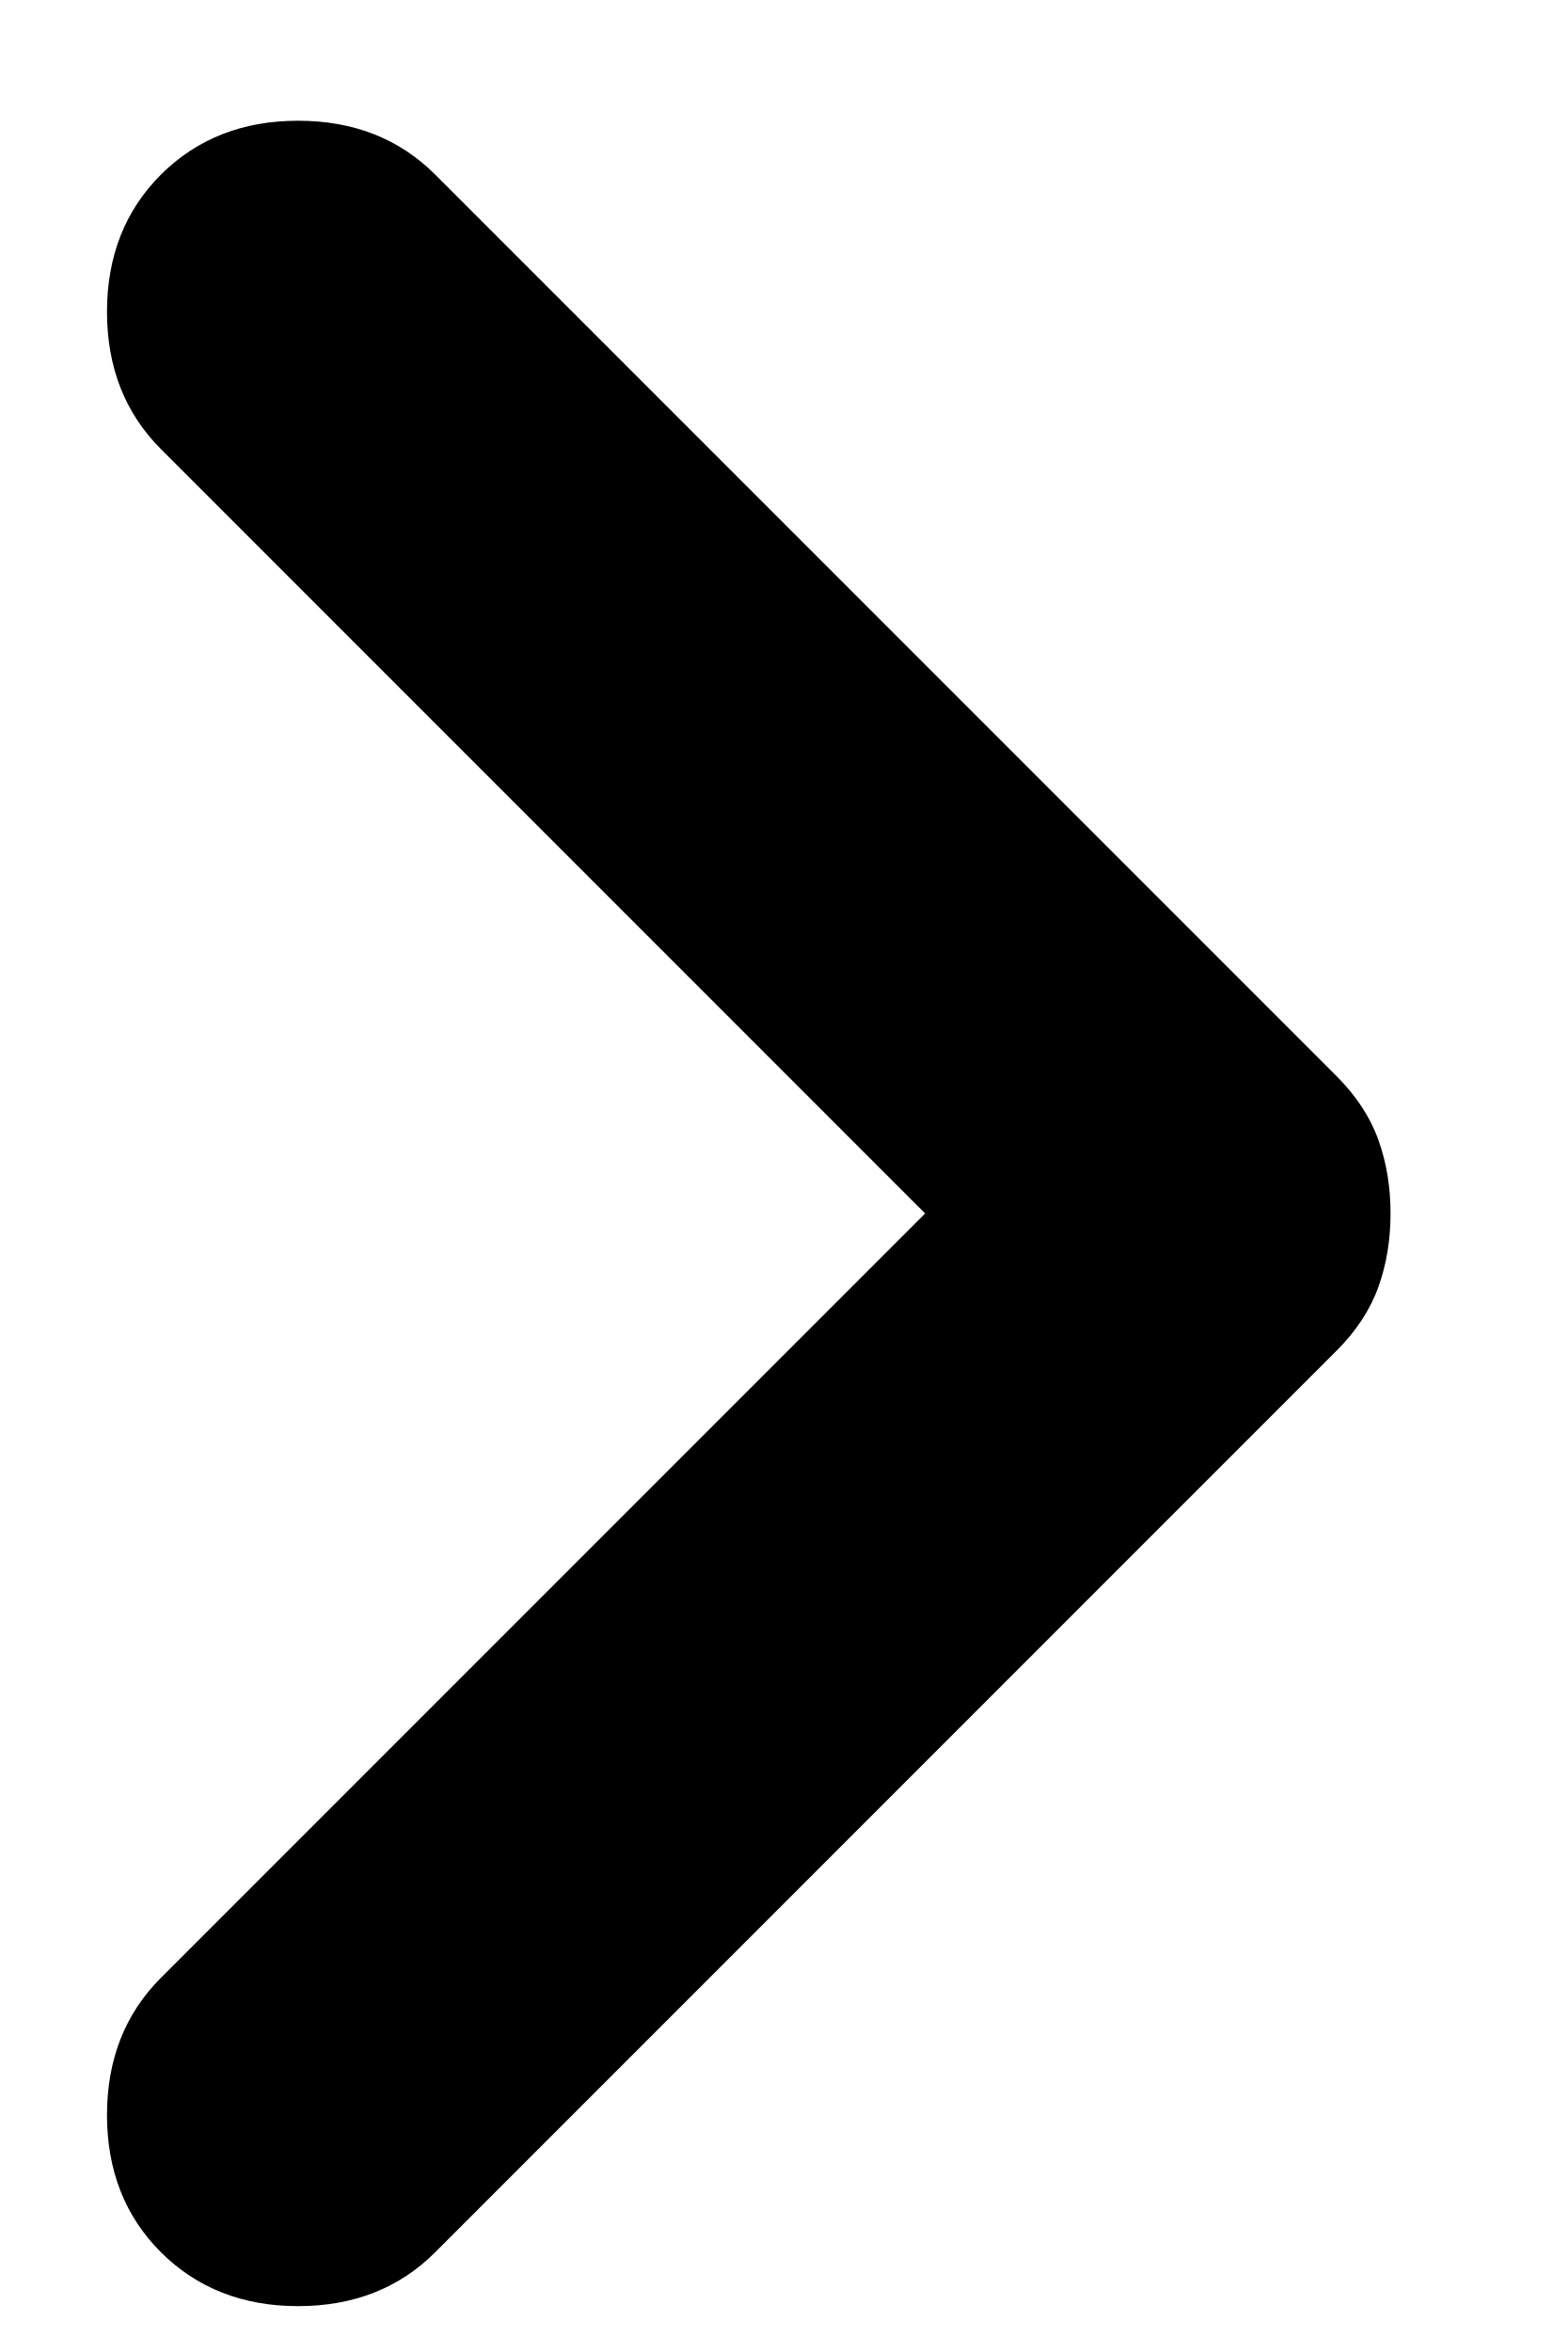
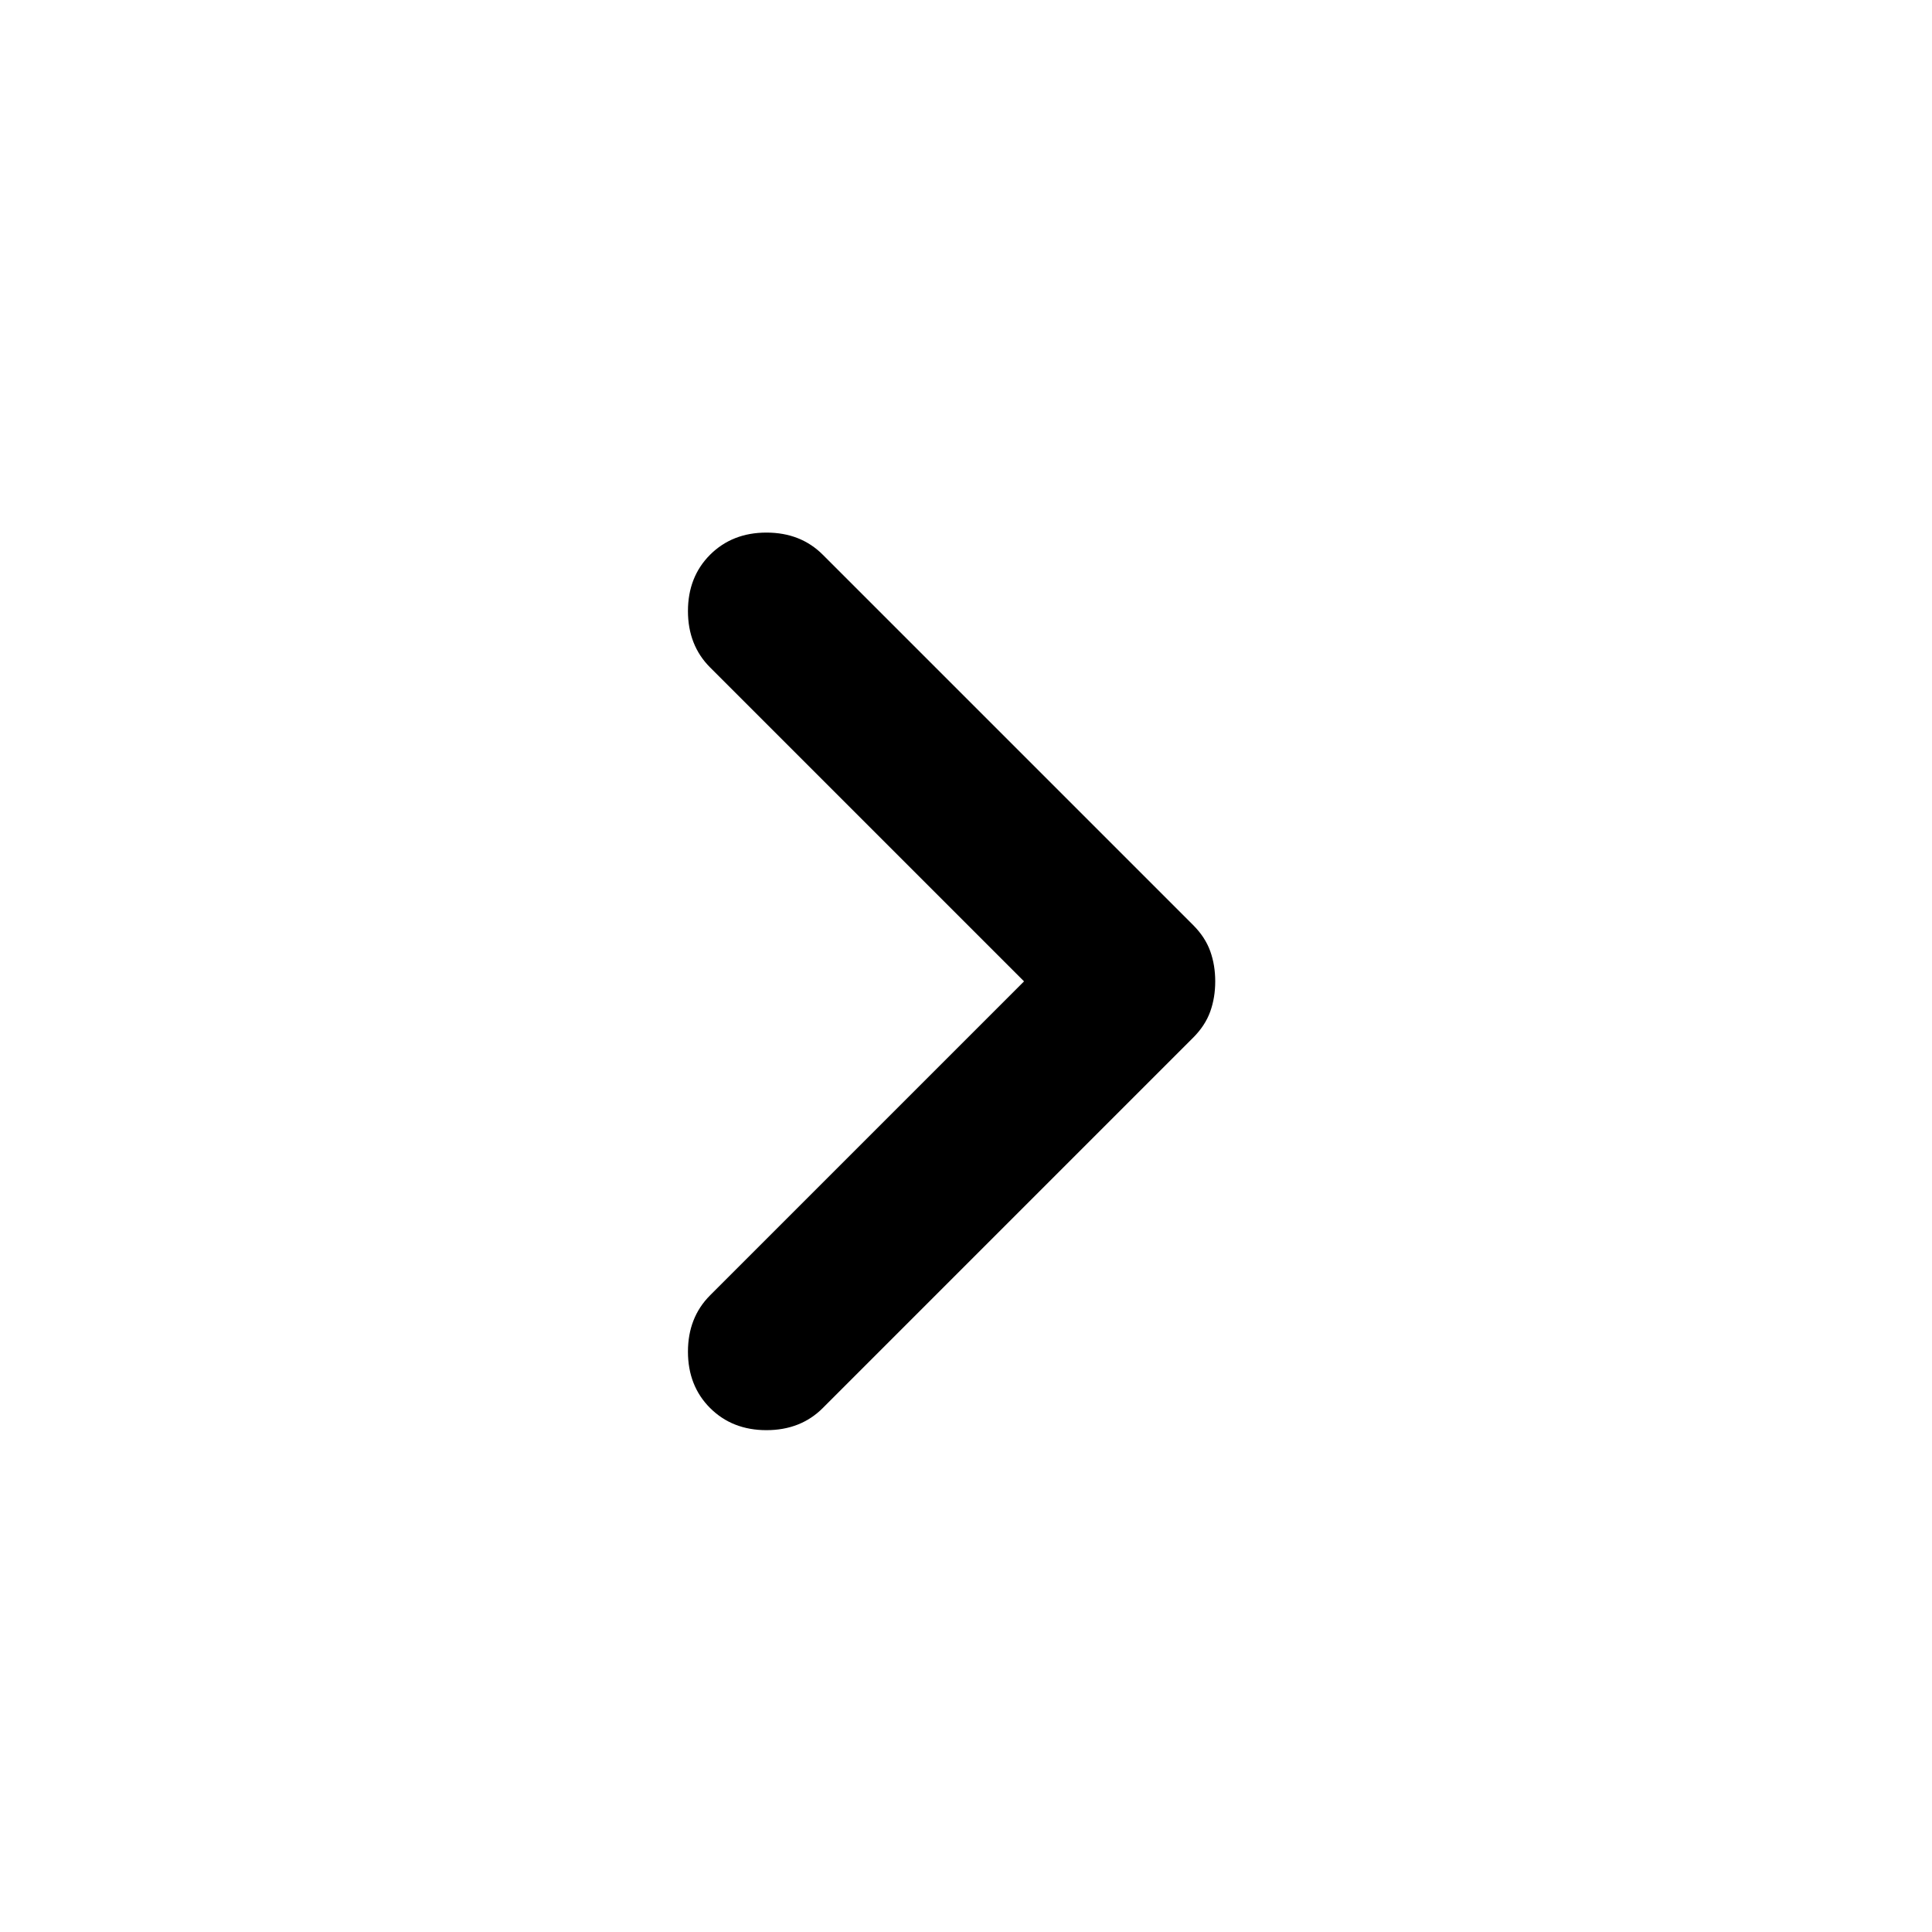
- <svg xmlns="http://www.w3.org/2000/svg" width="8" height="12" viewBox="0 0 8 12" fill="none">
-   <path d="M0.821 11.491C0.638 11.308 0.546 11.074 0.546 10.791C0.546 10.508 0.638 10.274 0.821 10.091L4.721 6.191L0.821 2.291C0.638 2.108 0.546 1.874 0.546 1.591C0.546 1.308 0.638 1.074 0.821 0.891C1.005 0.708 1.238 0.616 1.521 0.616C1.805 0.616 2.038 0.708 2.221 0.891L6.821 5.491C6.921 5.591 6.992 5.699 7.034 5.816C7.076 5.933 7.096 6.058 7.096 6.191C7.096 6.324 7.076 6.449 7.034 6.566C6.992 6.683 6.921 6.791 6.821 6.891L2.221 11.491C2.038 11.674 1.805 11.766 1.521 11.766C1.238 11.766 1.005 11.674 0.821 11.491Z" fill="currentColor" />
+ <svg xmlns="http://www.w3.org/2000/svg" width="24" height="24" viewBox="0 0 24 24" fill="currentColor">
+   <path d="M8.821 17.491C8.638 17.308 8.546 17.074 8.546 16.791C8.546 16.508 8.638 16.274 8.821 16.091L12.721 12.191L8.821 8.291C8.638 8.108 8.546 7.874 8.546 7.591C8.546 7.308 8.638 7.074 8.821 6.891C9.005 6.708 9.238 6.616 9.521 6.616C9.805 6.616 10.038 6.708 10.221 6.891L14.821 11.491C14.921 11.591 14.992 11.699 15.034 11.816C15.076 11.933 15.096 12.058 15.096 12.191C15.096 12.324 15.076 12.449 15.034 12.566C14.992 12.683 14.921 12.791 14.821 12.891L10.221 17.491C10.038 17.674 9.805 17.766 9.521 17.766C9.238 17.766 9.005 17.674 8.821 17.491Z" fill="currentColor" />
</svg>
